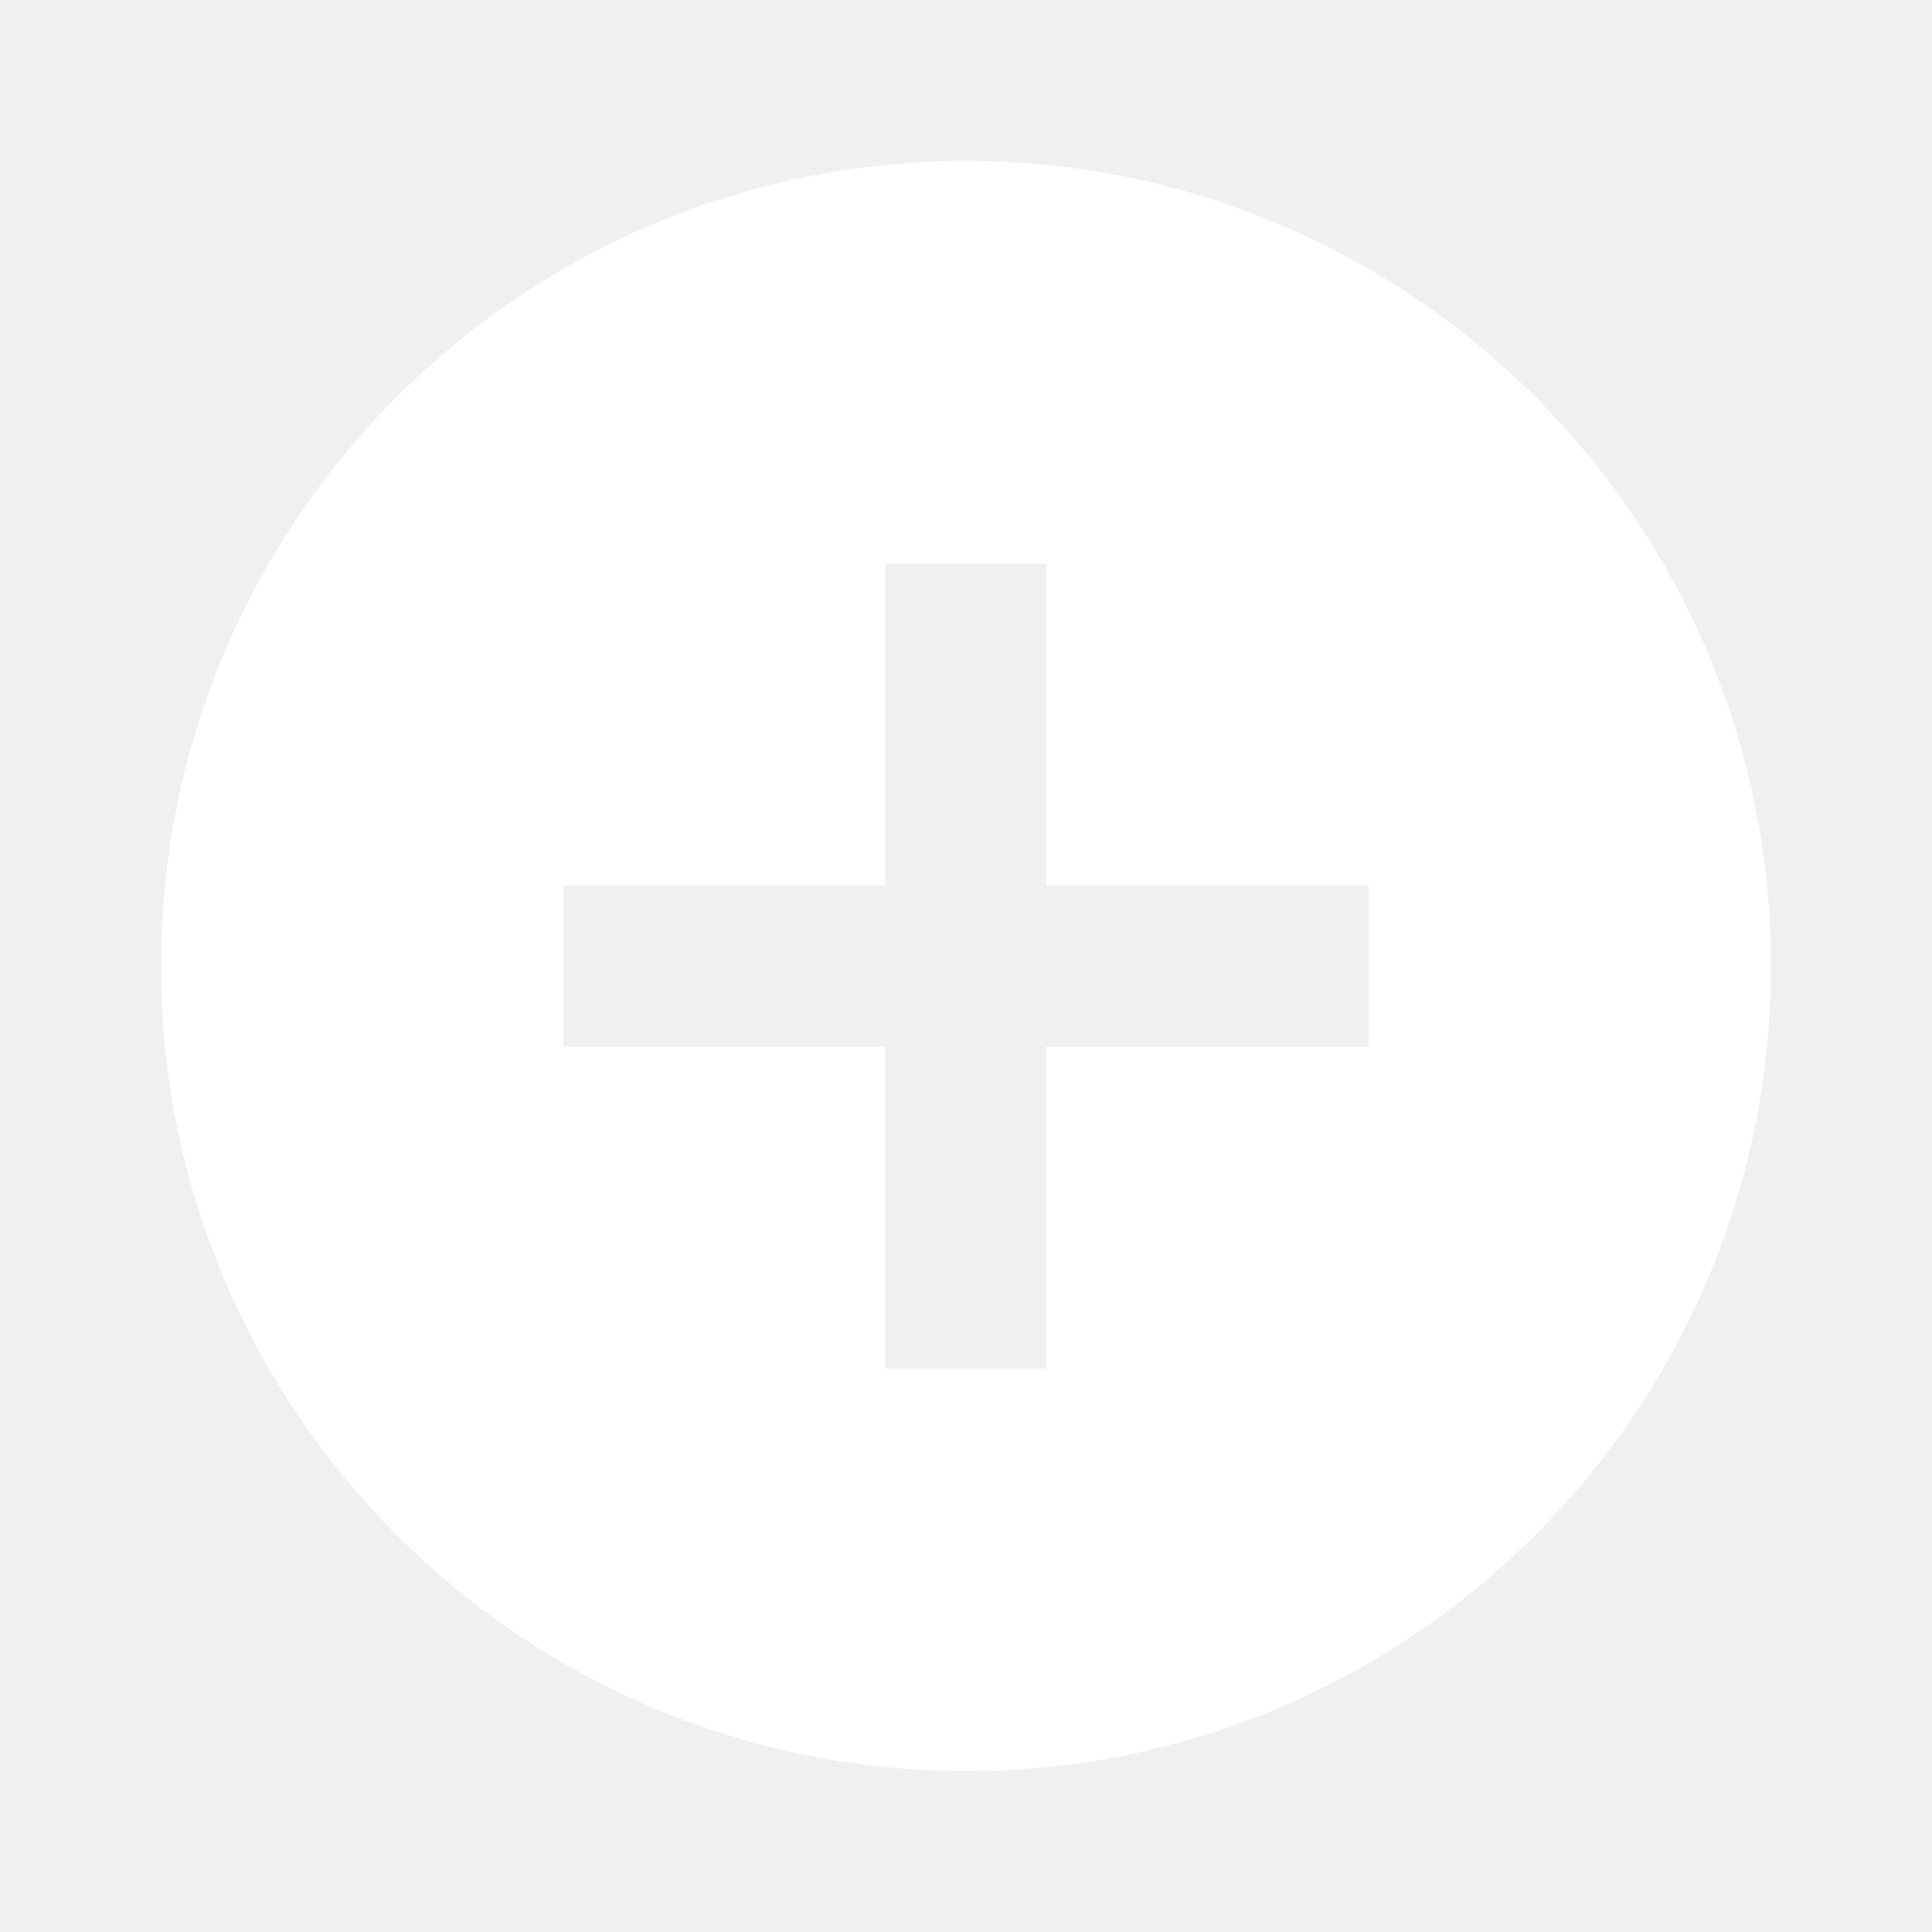
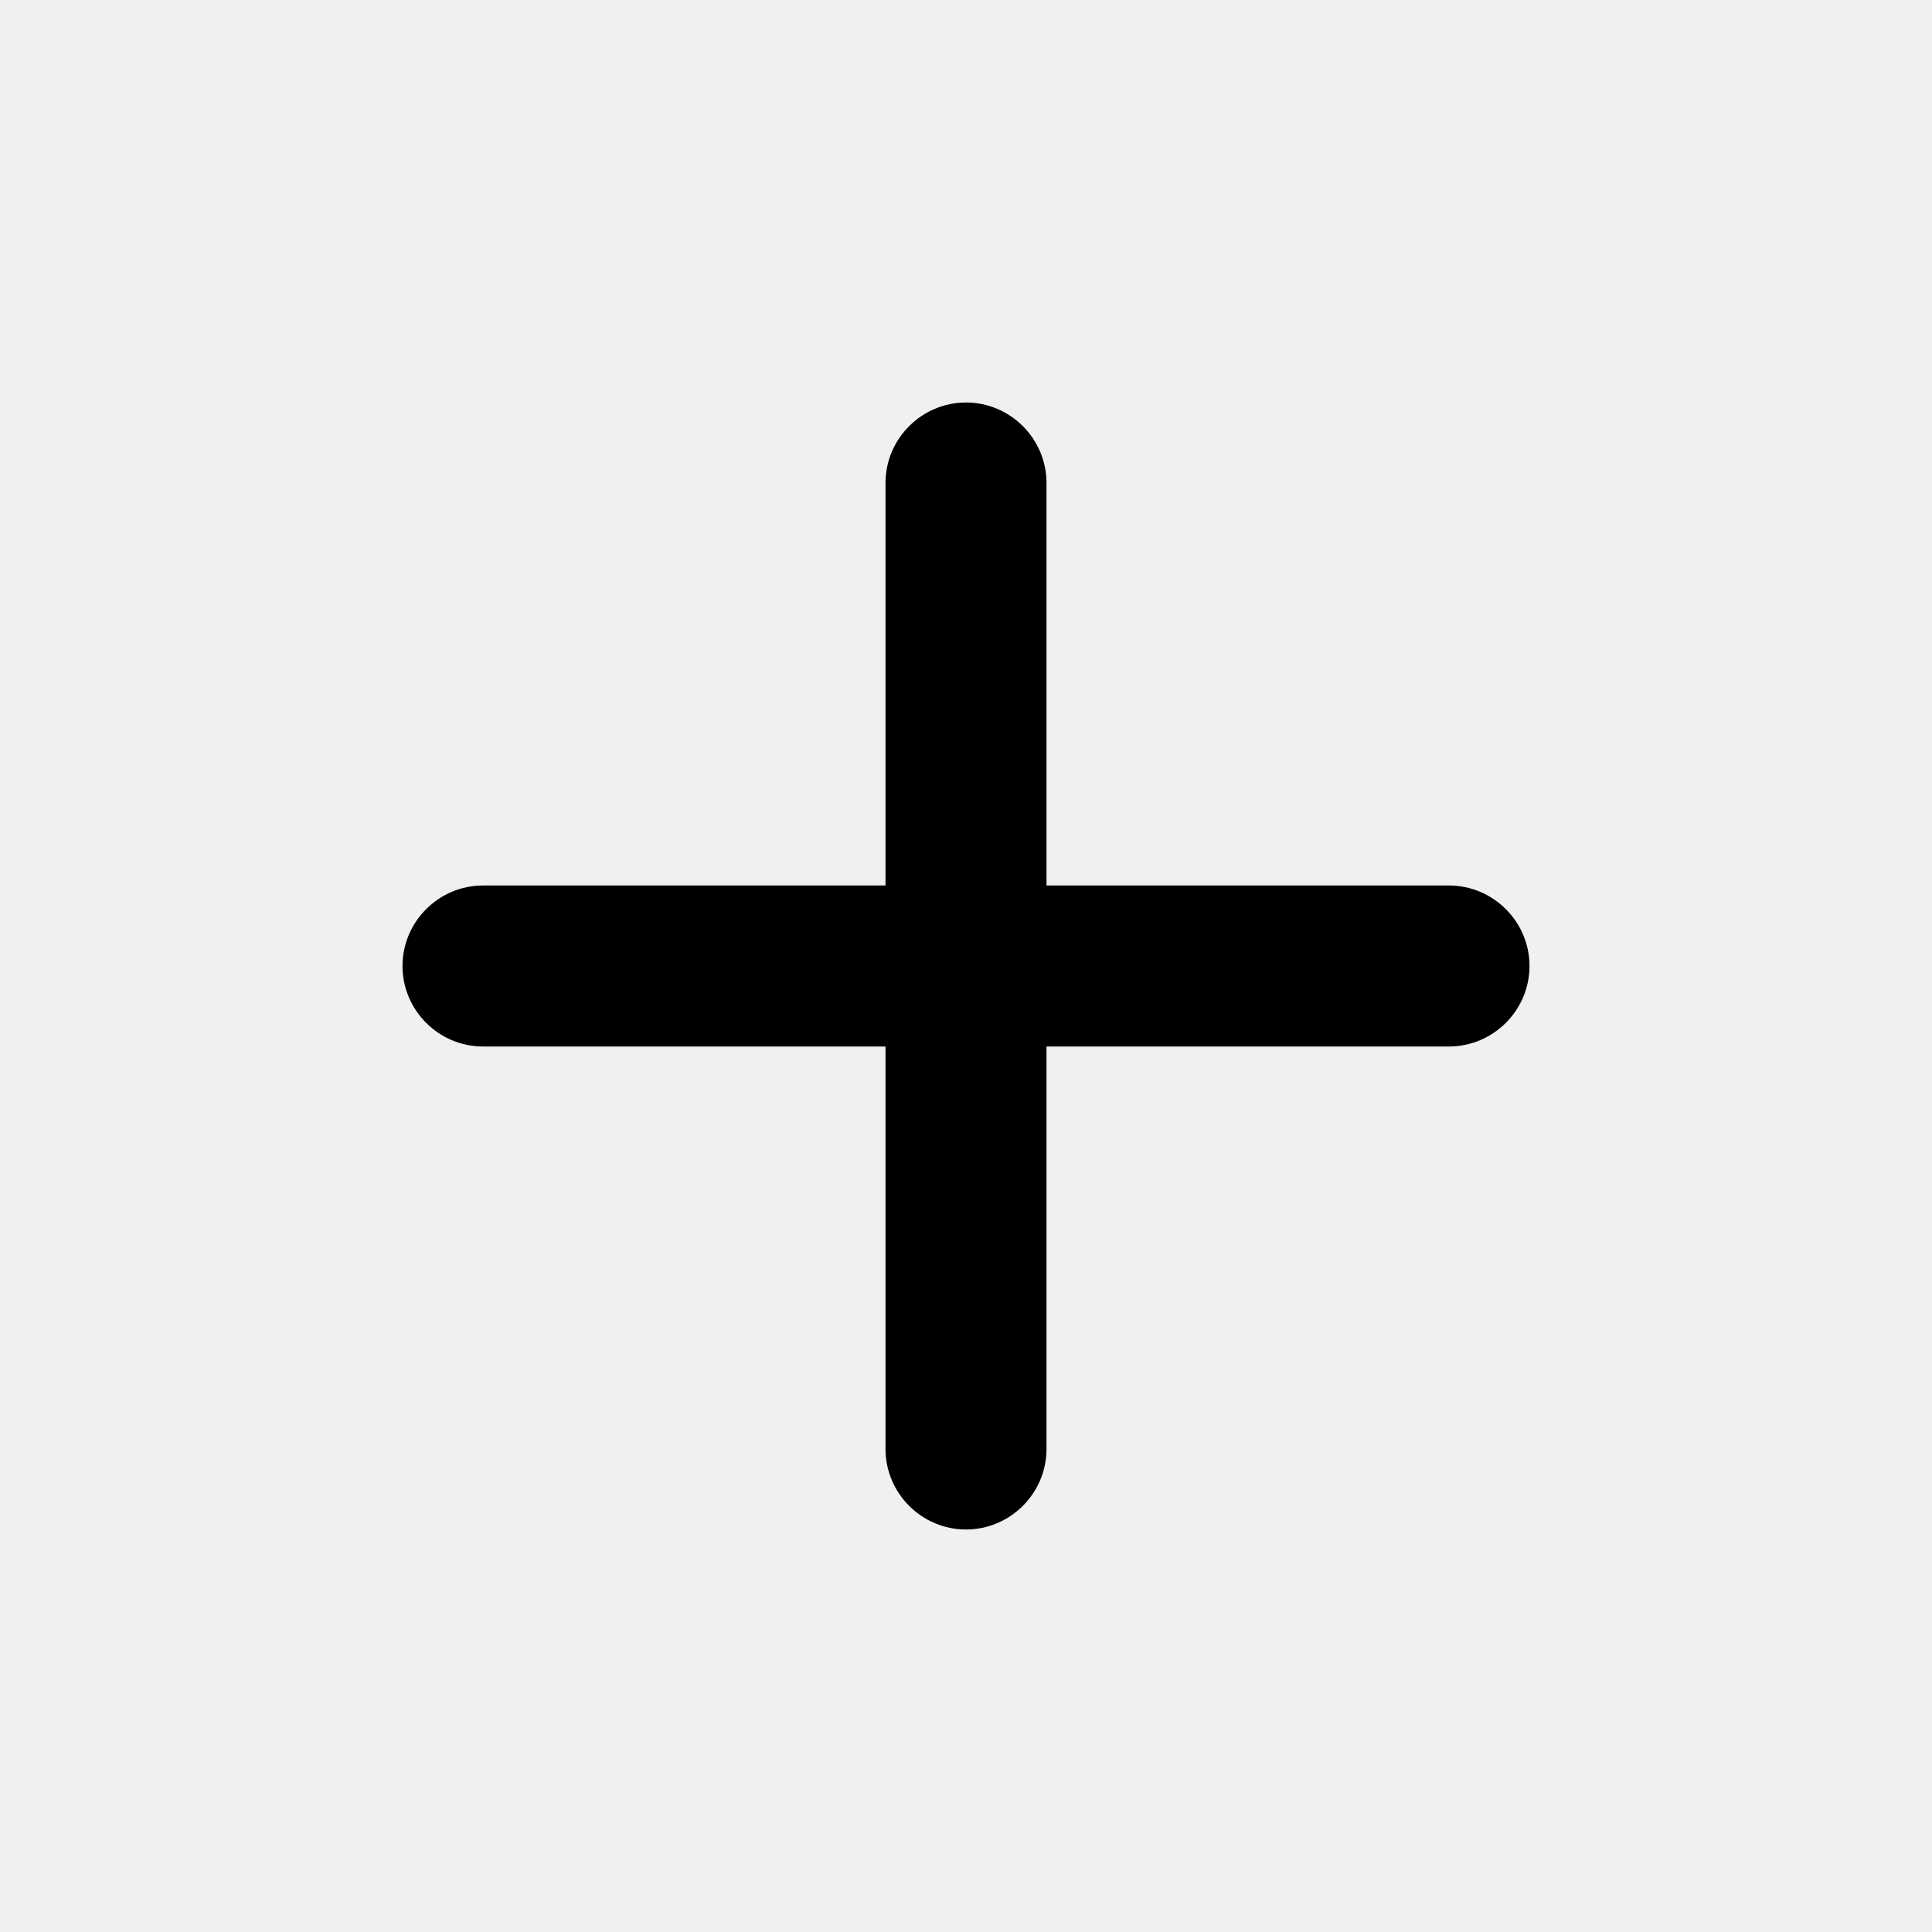
- <svg xmlns="http://www.w3.org/2000/svg" height="24px" viewBox="0 0 24 24" width="24px" fill="#FFFFFF">
-   <path d="M0 0h24v24H0z" fill="none" />
-   <path d="M12 2C6.48 2 2 6.48 2 12s4.48 10 10 10 10-4.48 10-10S17.52 2 12 2zm5 11h-4v4h-2v-4H7v-2h4V7h2v4h4v2z" />
+ <svg xmlns="http://www.w3.org/2000/svg" height="24px" viewBox="0 0 24 24" width="24px" fill="#000000">
+   <path d="M0 0h24v24H0V0z" fill="none" />
+   <path d="M18 13h-5v5c0 .55-.45 1-1 1s-1-.45-1-1v-5H6c-.55 0-1-.45-1-1s.45-1 1-1h5V6c0-.55.45-1 1-1s1 .45 1 1v5h5c.55 0 1 .45 1 1s-.45 1-1 1z" />
</svg>
